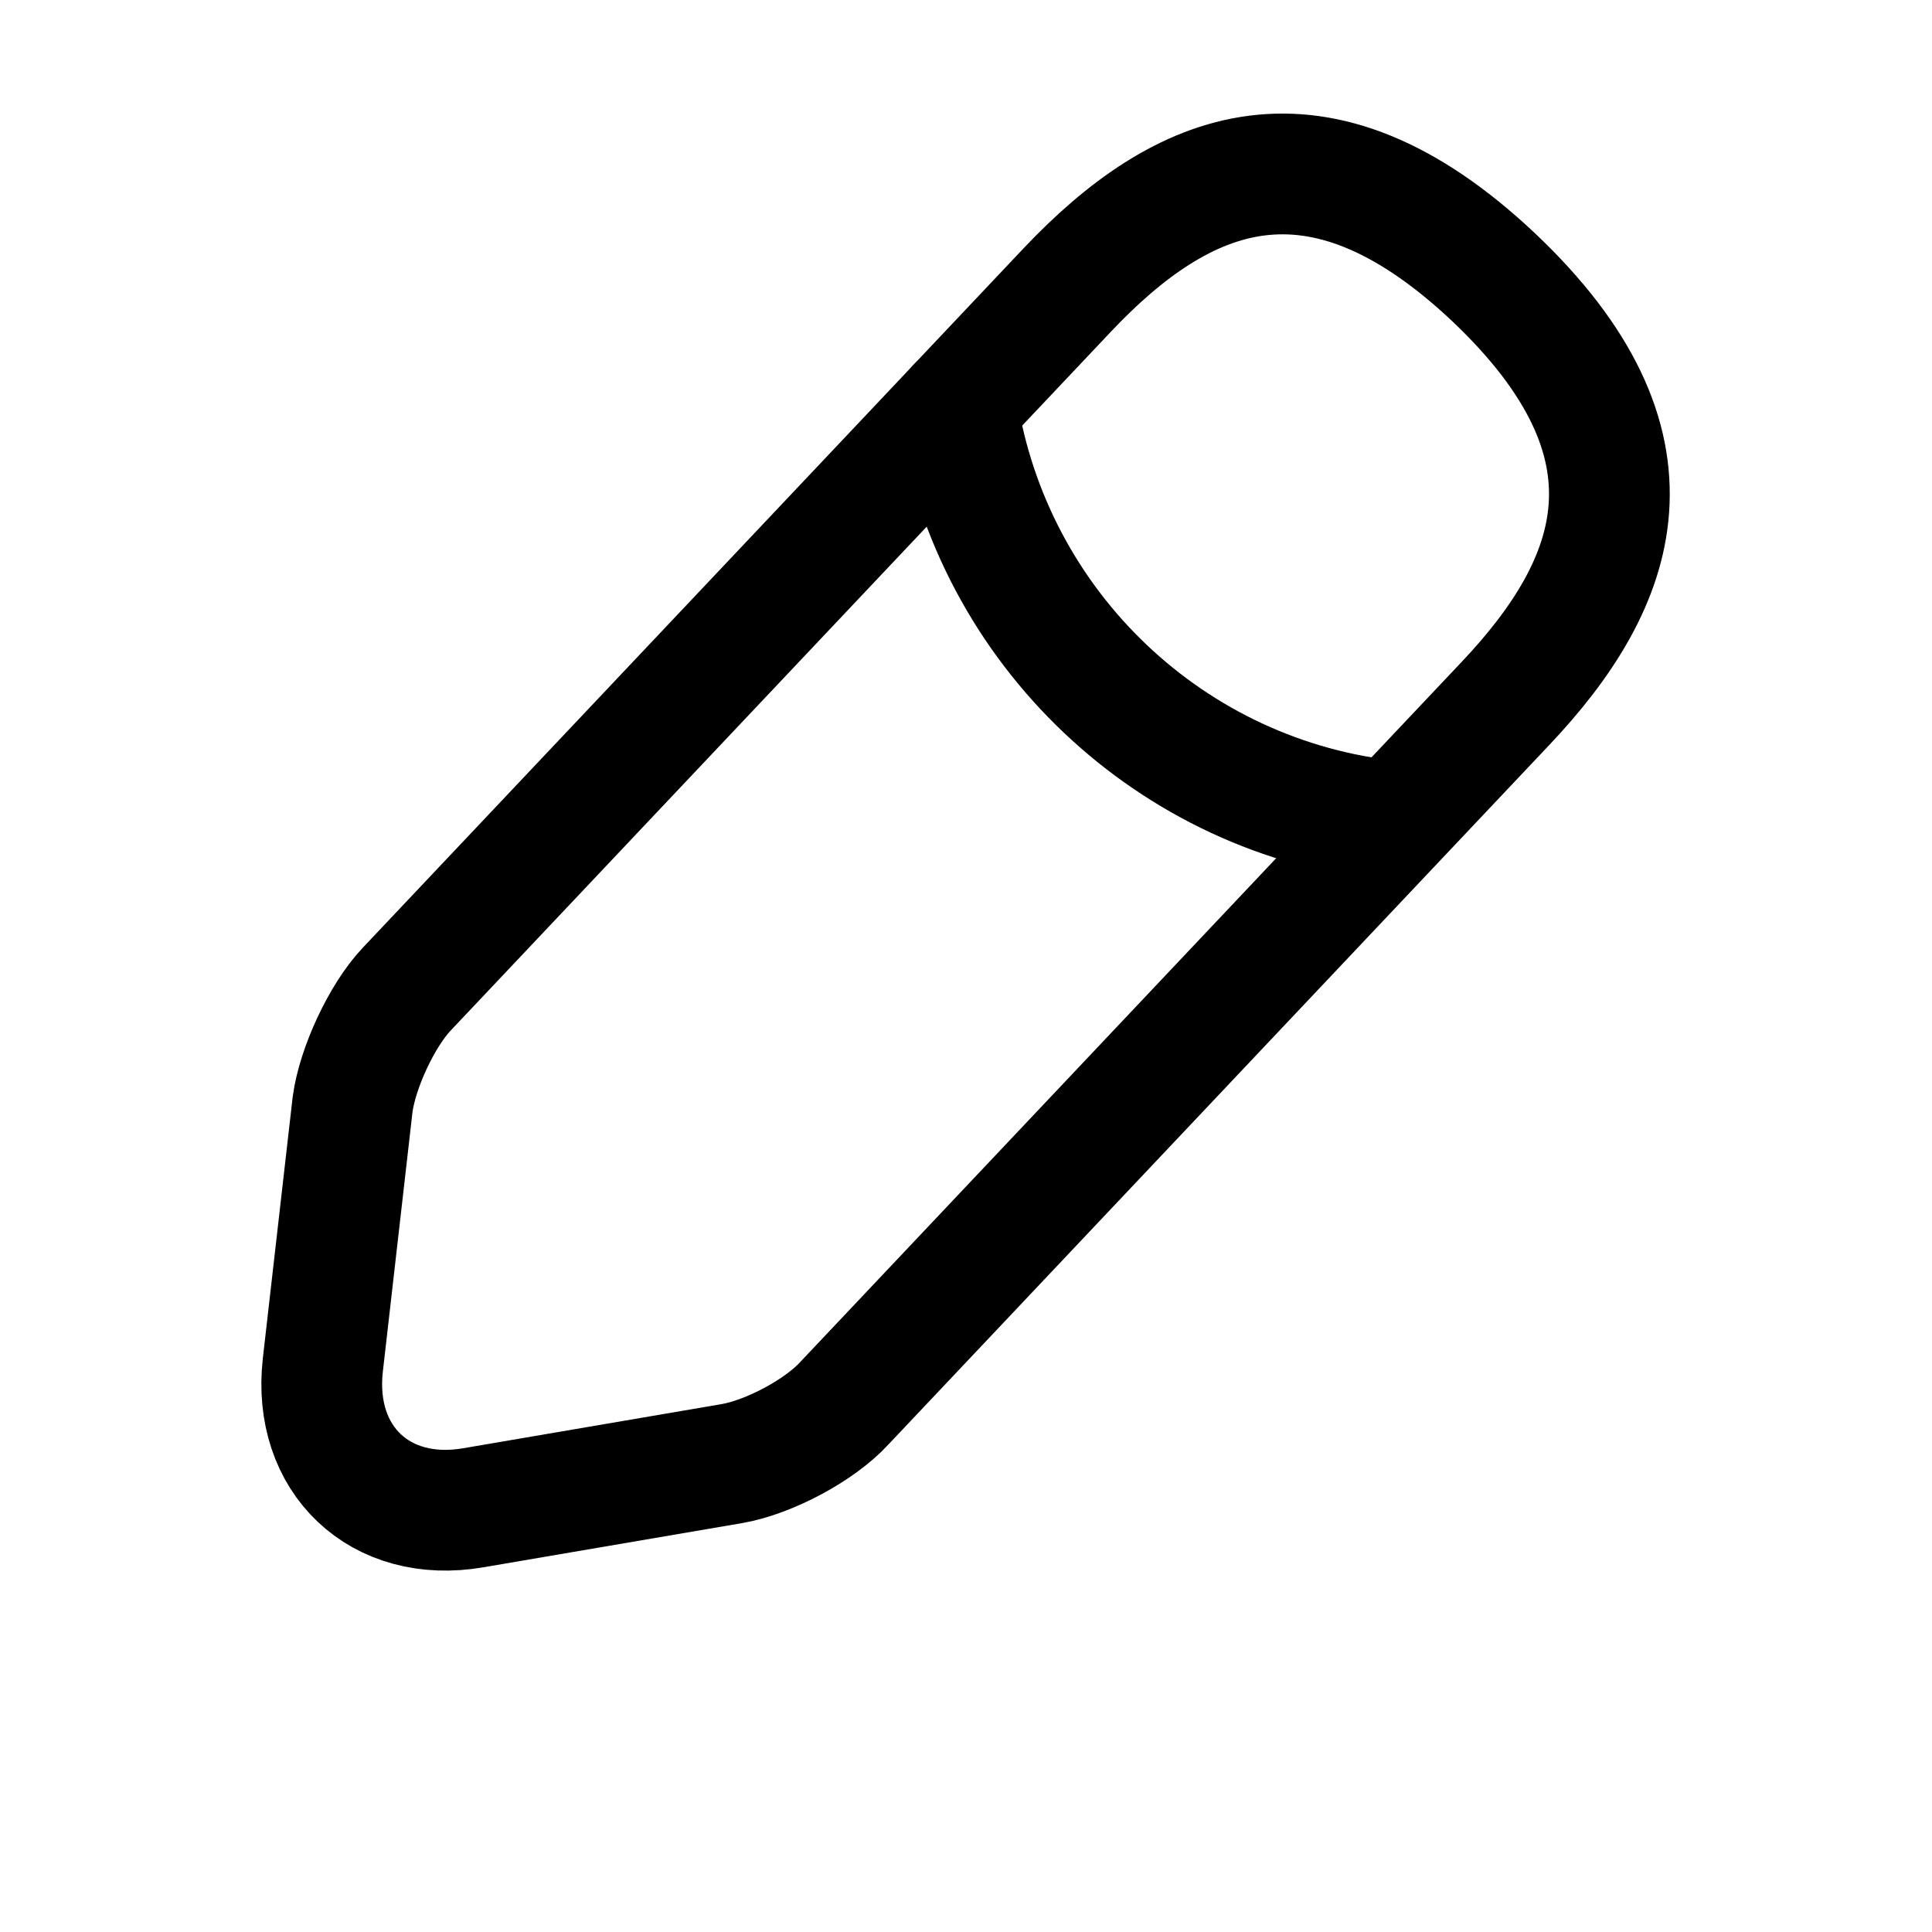
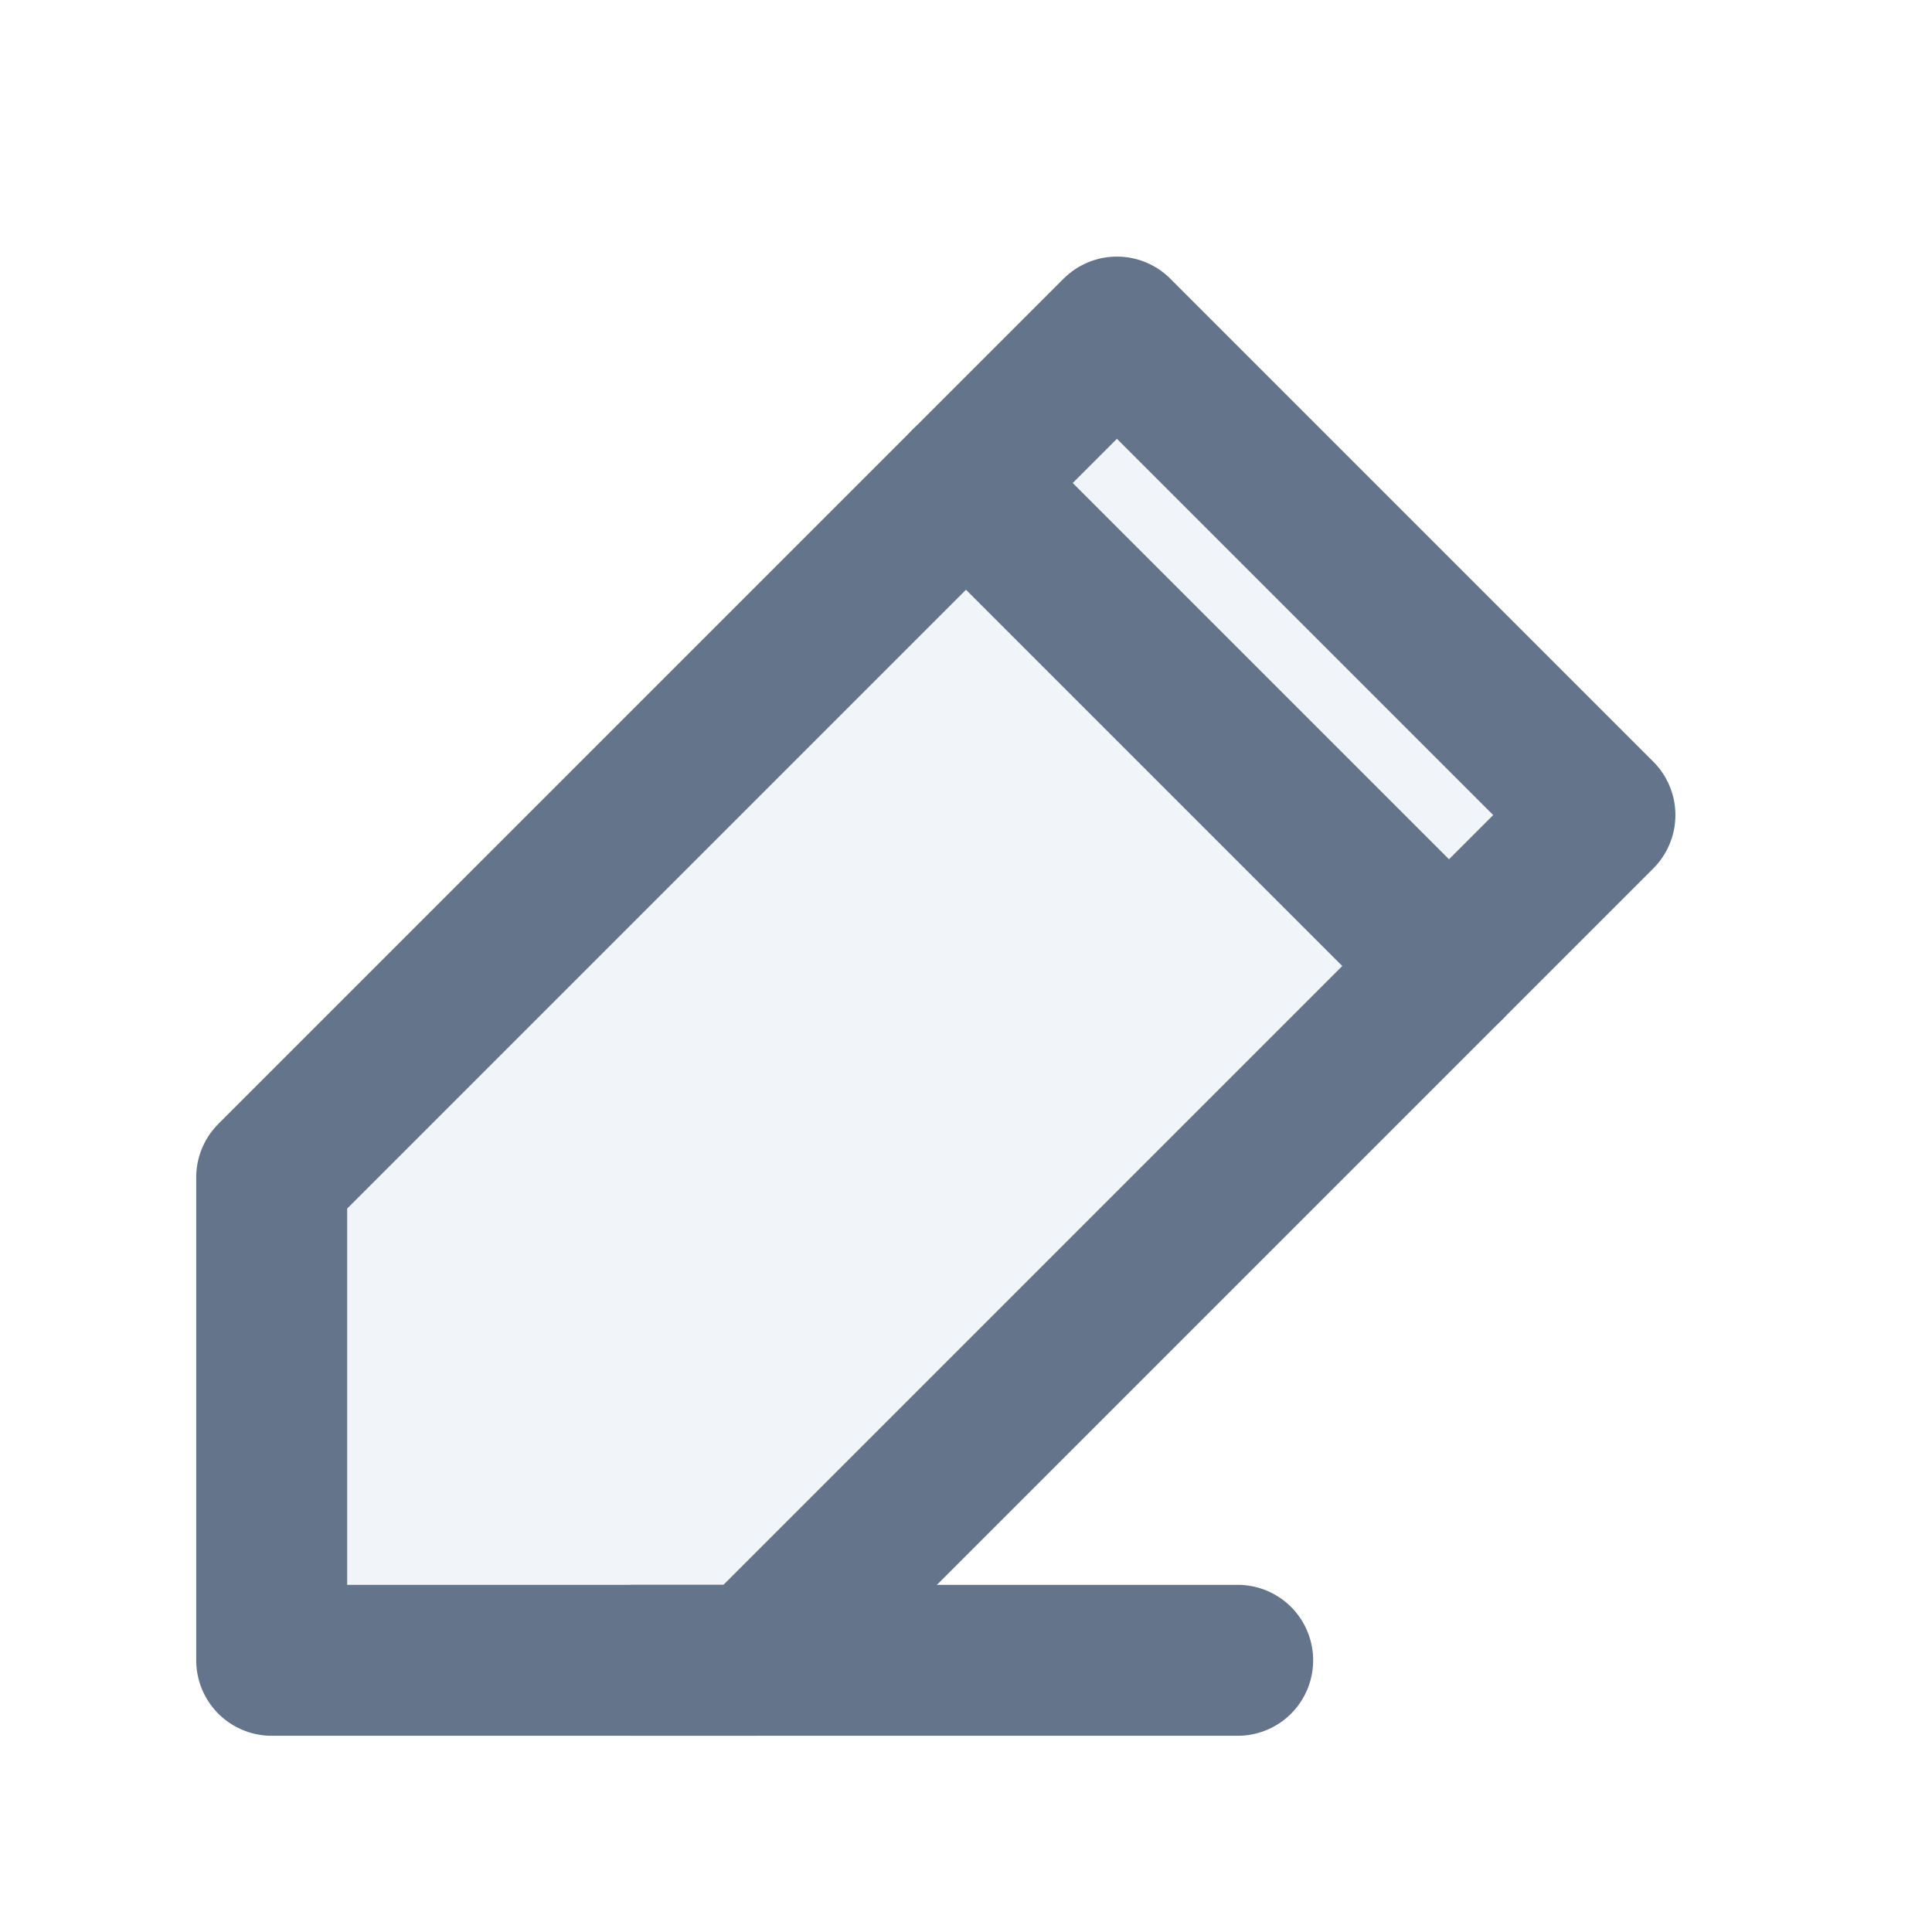
- <svg xmlns="http://www.w3.org/2000/svg" width="24" height="24" viewBox="0 0 24 24" fill="none">
-   <path d="M13.26 3.6L5.05 12.29C4.74 12.62 4.44 13.27 4.38 13.72L4.01 16.96C3.88 18.13 4.72 18.93 5.88 18.73L9.1 18.18C9.55 18.1 10.18 17.77 10.49 17.43L18.7 8.74C20.12 7.24 20.76 5.53 18.55 3.44C16.35 1.37 14.68 2.1 13.26 3.6Z" stroke="currentColor" stroke-width="1.5" stroke-linecap="round" stroke-linejoin="round" />
-   <path d="M11.89 5.05C12.32 7.81 14.56 9.92 17.3 10.2" stroke="currentColor" stroke-width="1.5" stroke-linecap="round" stroke-linejoin="round" />
+ <svg xmlns="http://www.w3.org/2000/svg" width="32" height="32" viewBox="0 0 32 32" fill="none">
+   <path d="M18.5 5.5L26.5 13.5L12.5 27.5H4.5V19.5L18.5 5.5Z" fill="#F1F5F9" stroke="#64748B" stroke-width="2.5" stroke-linecap="round" stroke-linejoin="round" />
+   <path d="M16 8L24 16" stroke="#64748B" stroke-width="2.5" stroke-linecap="round" stroke-linejoin="round" />
+   <path d="M10.5 27.5L20.5 27.5" stroke="#64748B" stroke-width="2.5" stroke-linecap="round" stroke-linejoin="round" />
</svg>
